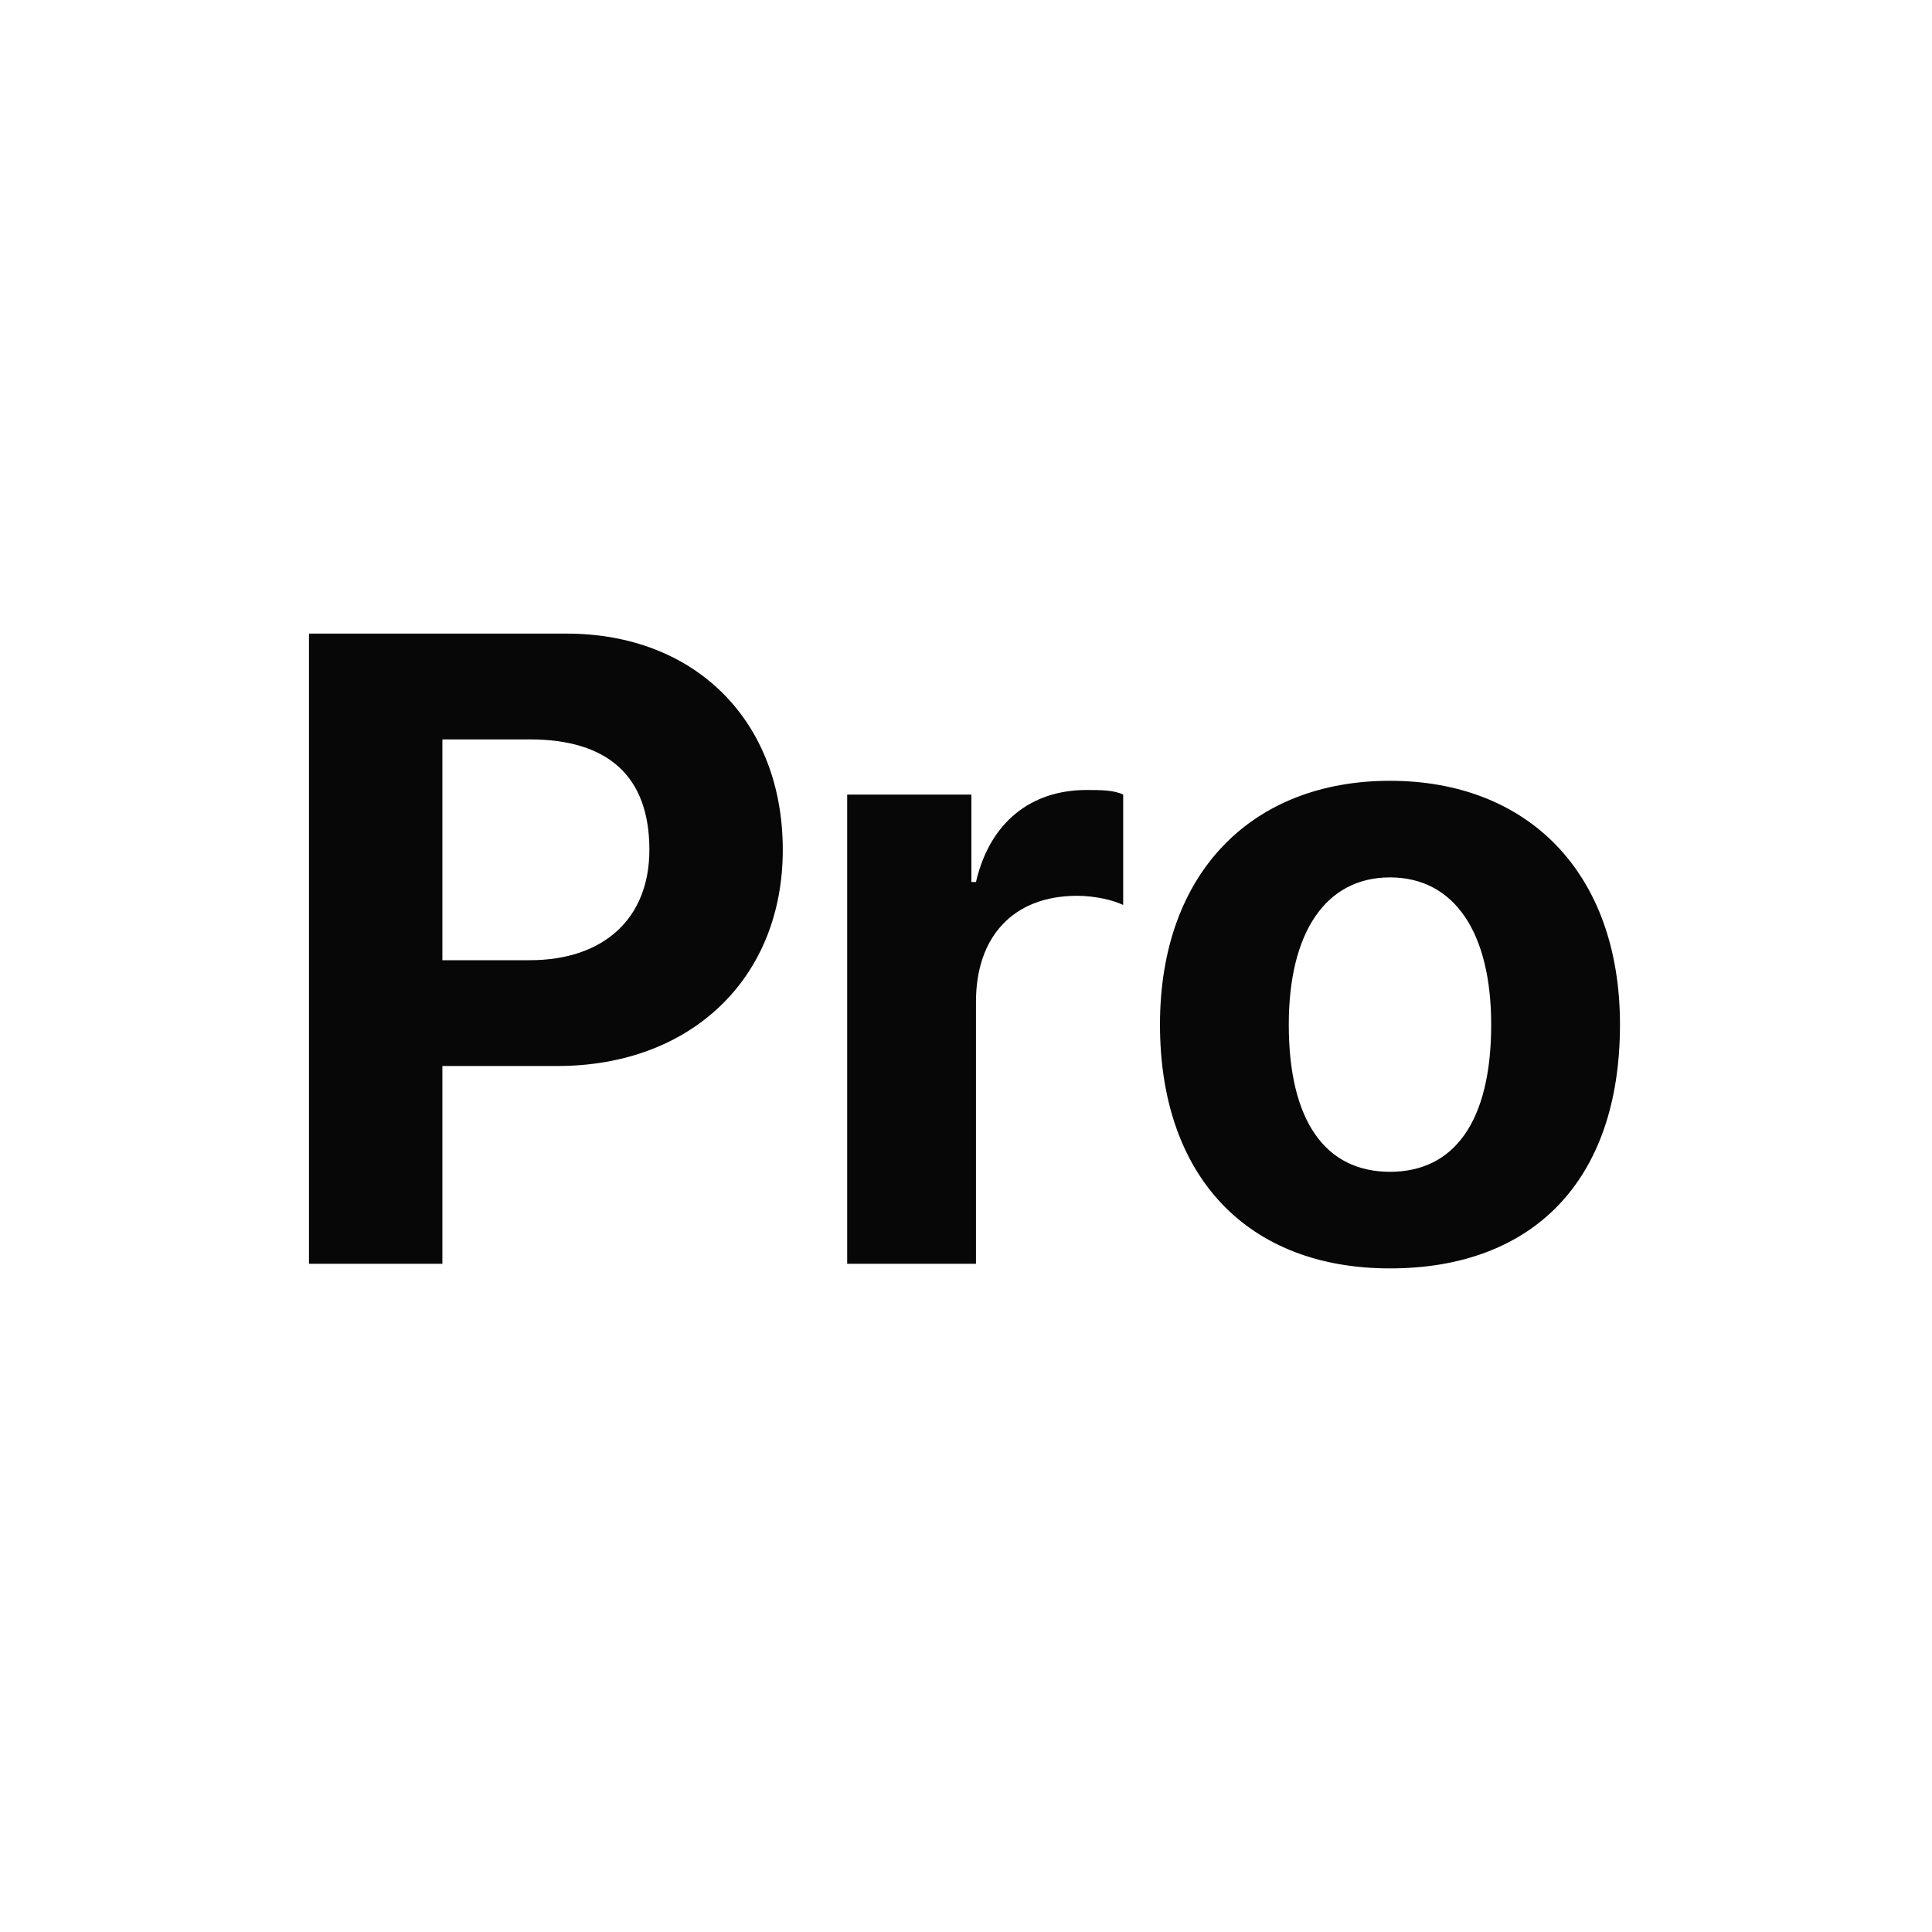
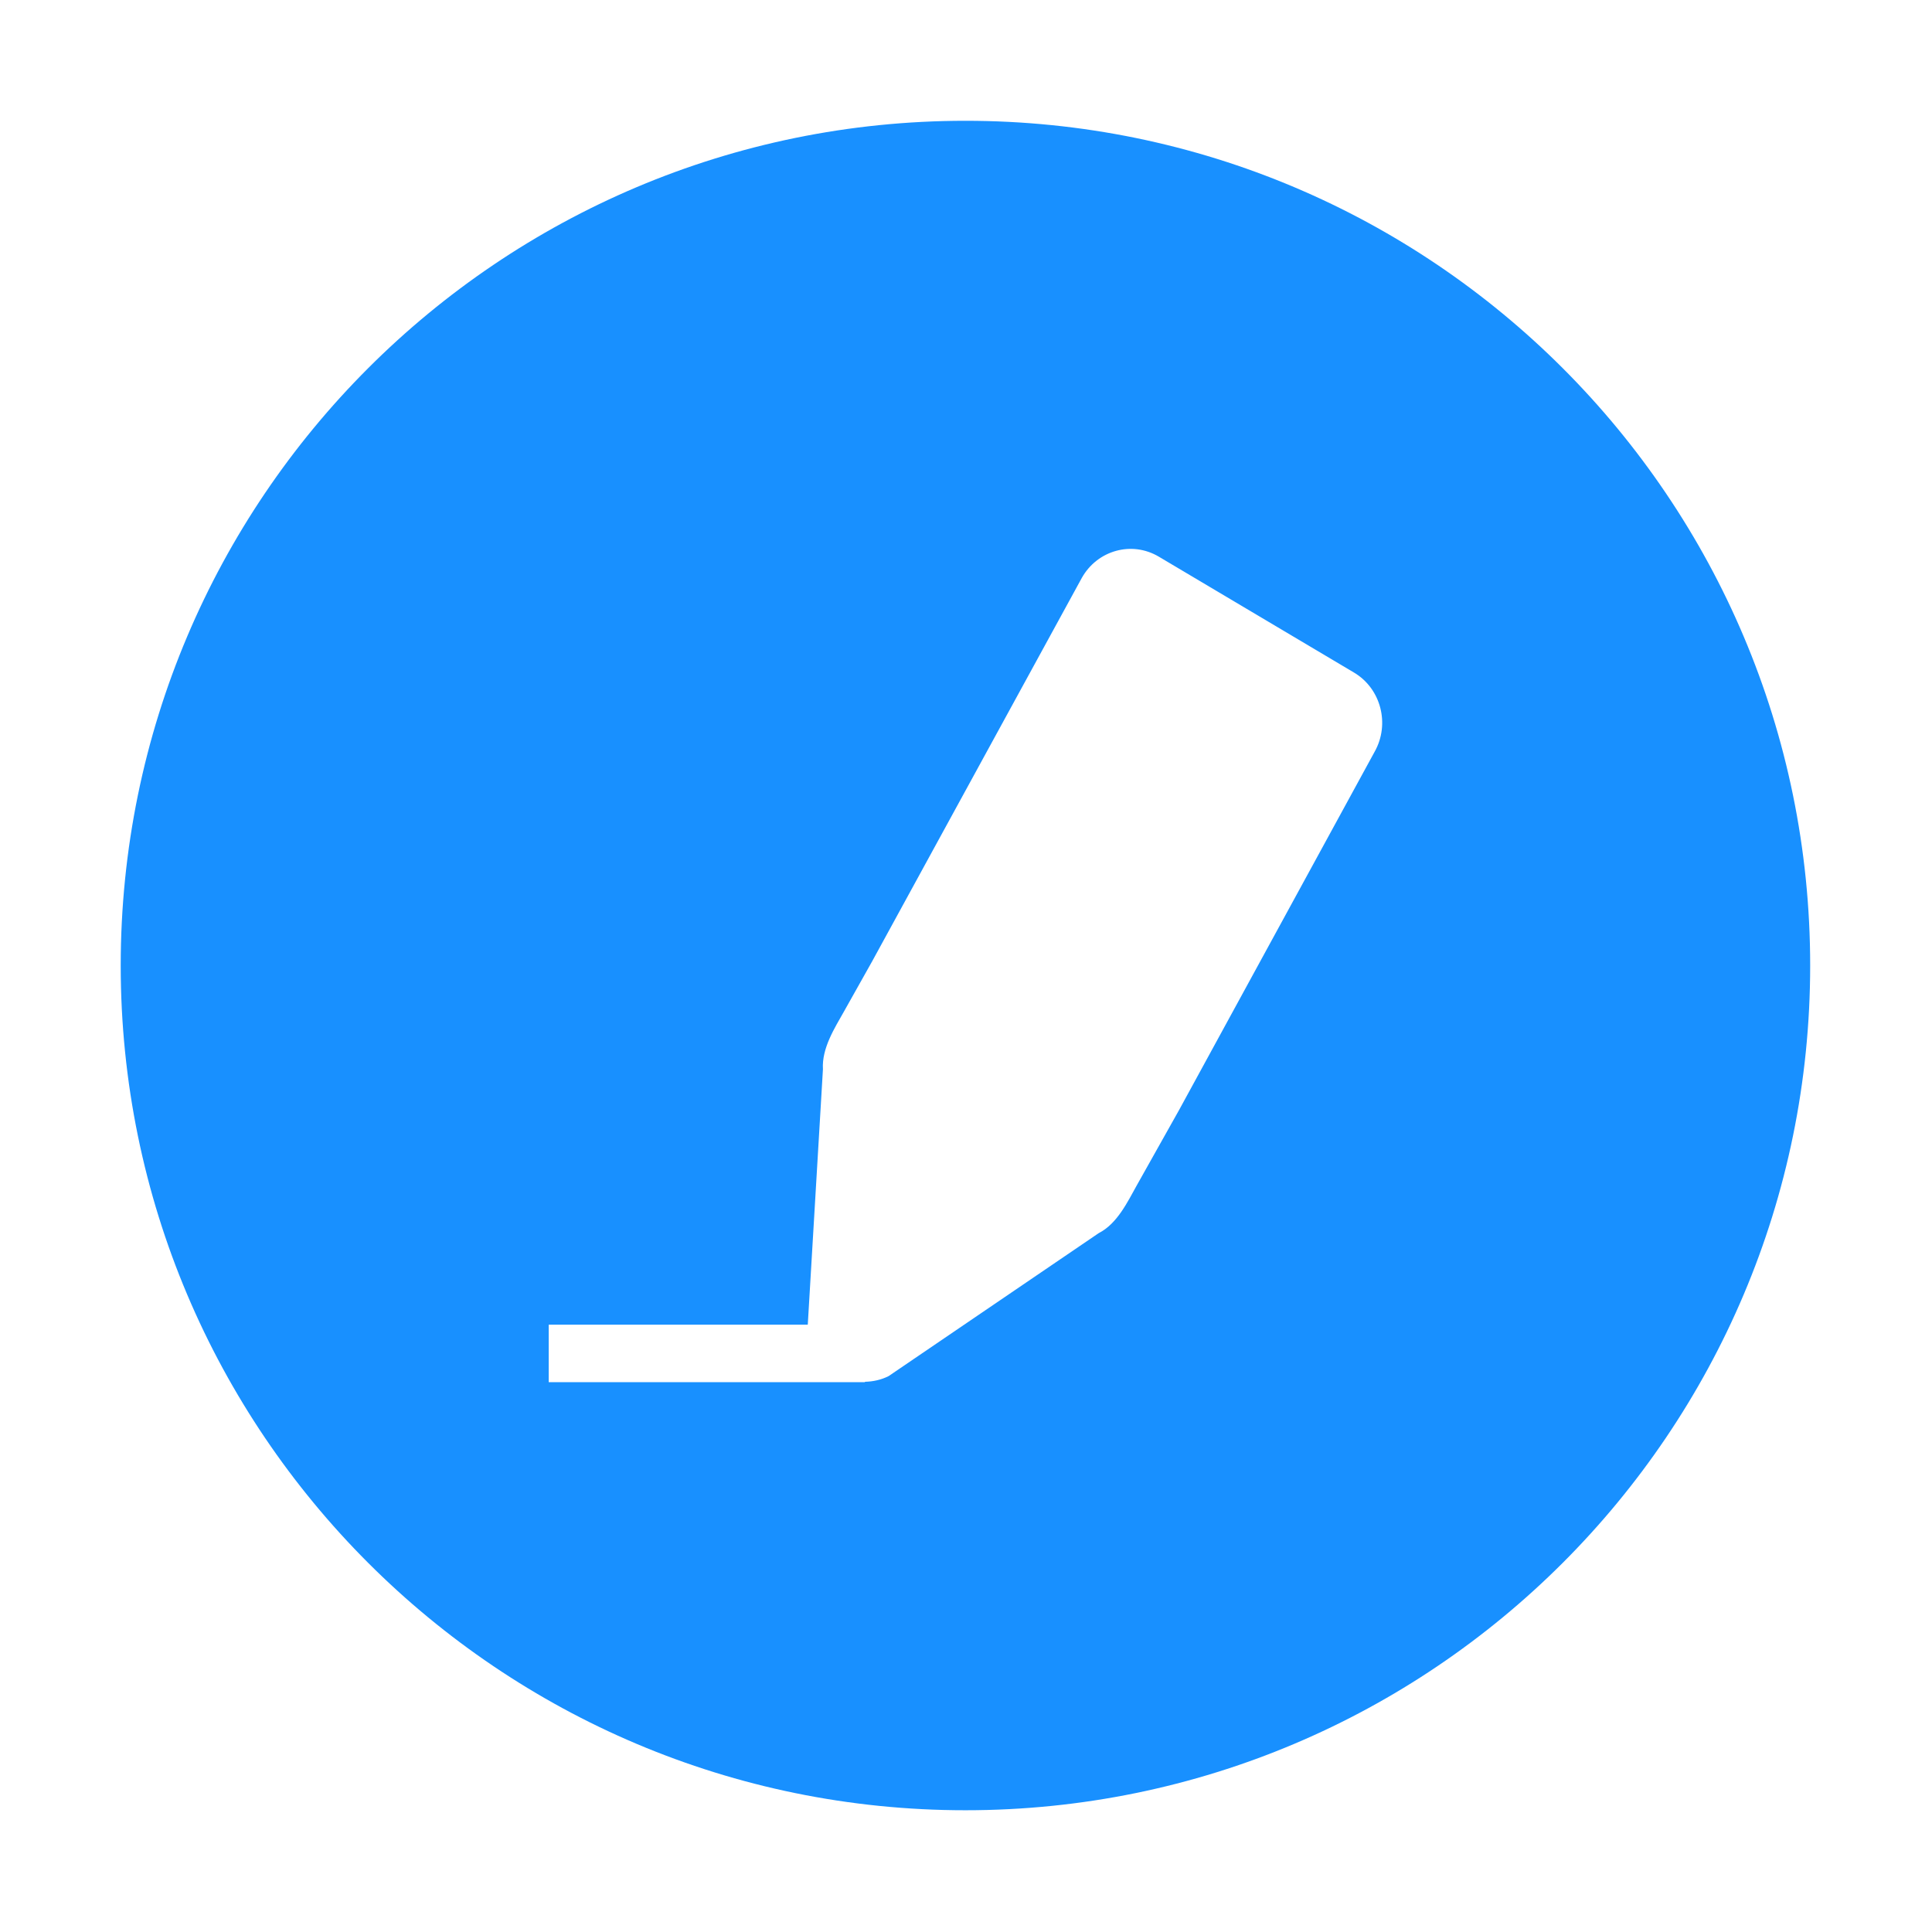
- <svg xmlns="http://www.w3.org/2000/svg" width="42" height="42">
-   <g>
-     <path fill="#070707" d="m6.717,13.774l5.6,0c2.8,0 4.7,1.9 4.7,4.7c0,2.8 -2,4.7 -4.9,4.7l-2.5,0l0,4.3l-2.9,0l0,-13.7zm2.9,2.2l0,4.9l1.9,0c1.6,0 2.6,-0.9 2.6,-2.4c0,-1.6 -0.9,-2.4 -2.6,-2.4l-1.9,0l0,-0.1zm8.9,11.5l2.7,0l0,-5.7c0,-1.4 0.8,-2.3 2.2,-2.3c0.4,0 0.8,0.1 1,0.2l0,-2.4c-0.2,-0.1 -0.5,-0.1 -0.8,-0.1c-1.2,0 -2.1,0.7 -2.4,2l-0.1,0l0,-1.9l-2.7,0l0,10.2l0.1,0zm11.7,0.1c-3.1,0 -5,-2 -5,-5.3c0,-3.3 2,-5.3 5,-5.3s5,2 5,5.3c0,3.4 -1.9,5.3 -5,5.3zm0,-2.1c1.4,0 2.2,-1.1 2.2,-3.2c0,-2 -0.8,-3.2 -2.2,-3.2c-1.4,0 -2.2,1.2 -2.2,3.2c0,2.1 0.8,3.2 2.2,3.2z" class="st0" id="Ant-Design-Pro" />
-   </g>
+ <svg xmlns="http://www.w3.org/2000/svg" t="1650126095916" class="icon" viewBox="0 0 1024 1024" version="1.1" p-id="9860" width="64" height="64">
+   <path d="M511.706 64.021C264.434 64.021 63.981 264.473 63.981 511.745c0 247.271 200.452 447.725 447.725 447.725s447.725-200.453 447.725-447.725C959.431 264.473 758.979 64.021 511.706 64.021zM728.585 398.432 624.965 588.282l-7.466 13.299-14.933 26.597c-4.858 8.655-10.342 20.39-20.212 25.401l-111.336 75.766c-3.975 2.022-8.274 2.927-12.576 3.027l0 0.197-167.618 0 0-30.461 137.314 0 8.031-135.323c-0.696-11.289 6.349-22.097 11.201-30.749l14.936-26.601 111.084-203.149c8.25-14.693 26.516-19.727 40.802-11.243l103.462 61.431C731.937 364.953 736.832 383.74 728.585 398.432z" p-id="9861" fill="#1890FF" />
</svg>
